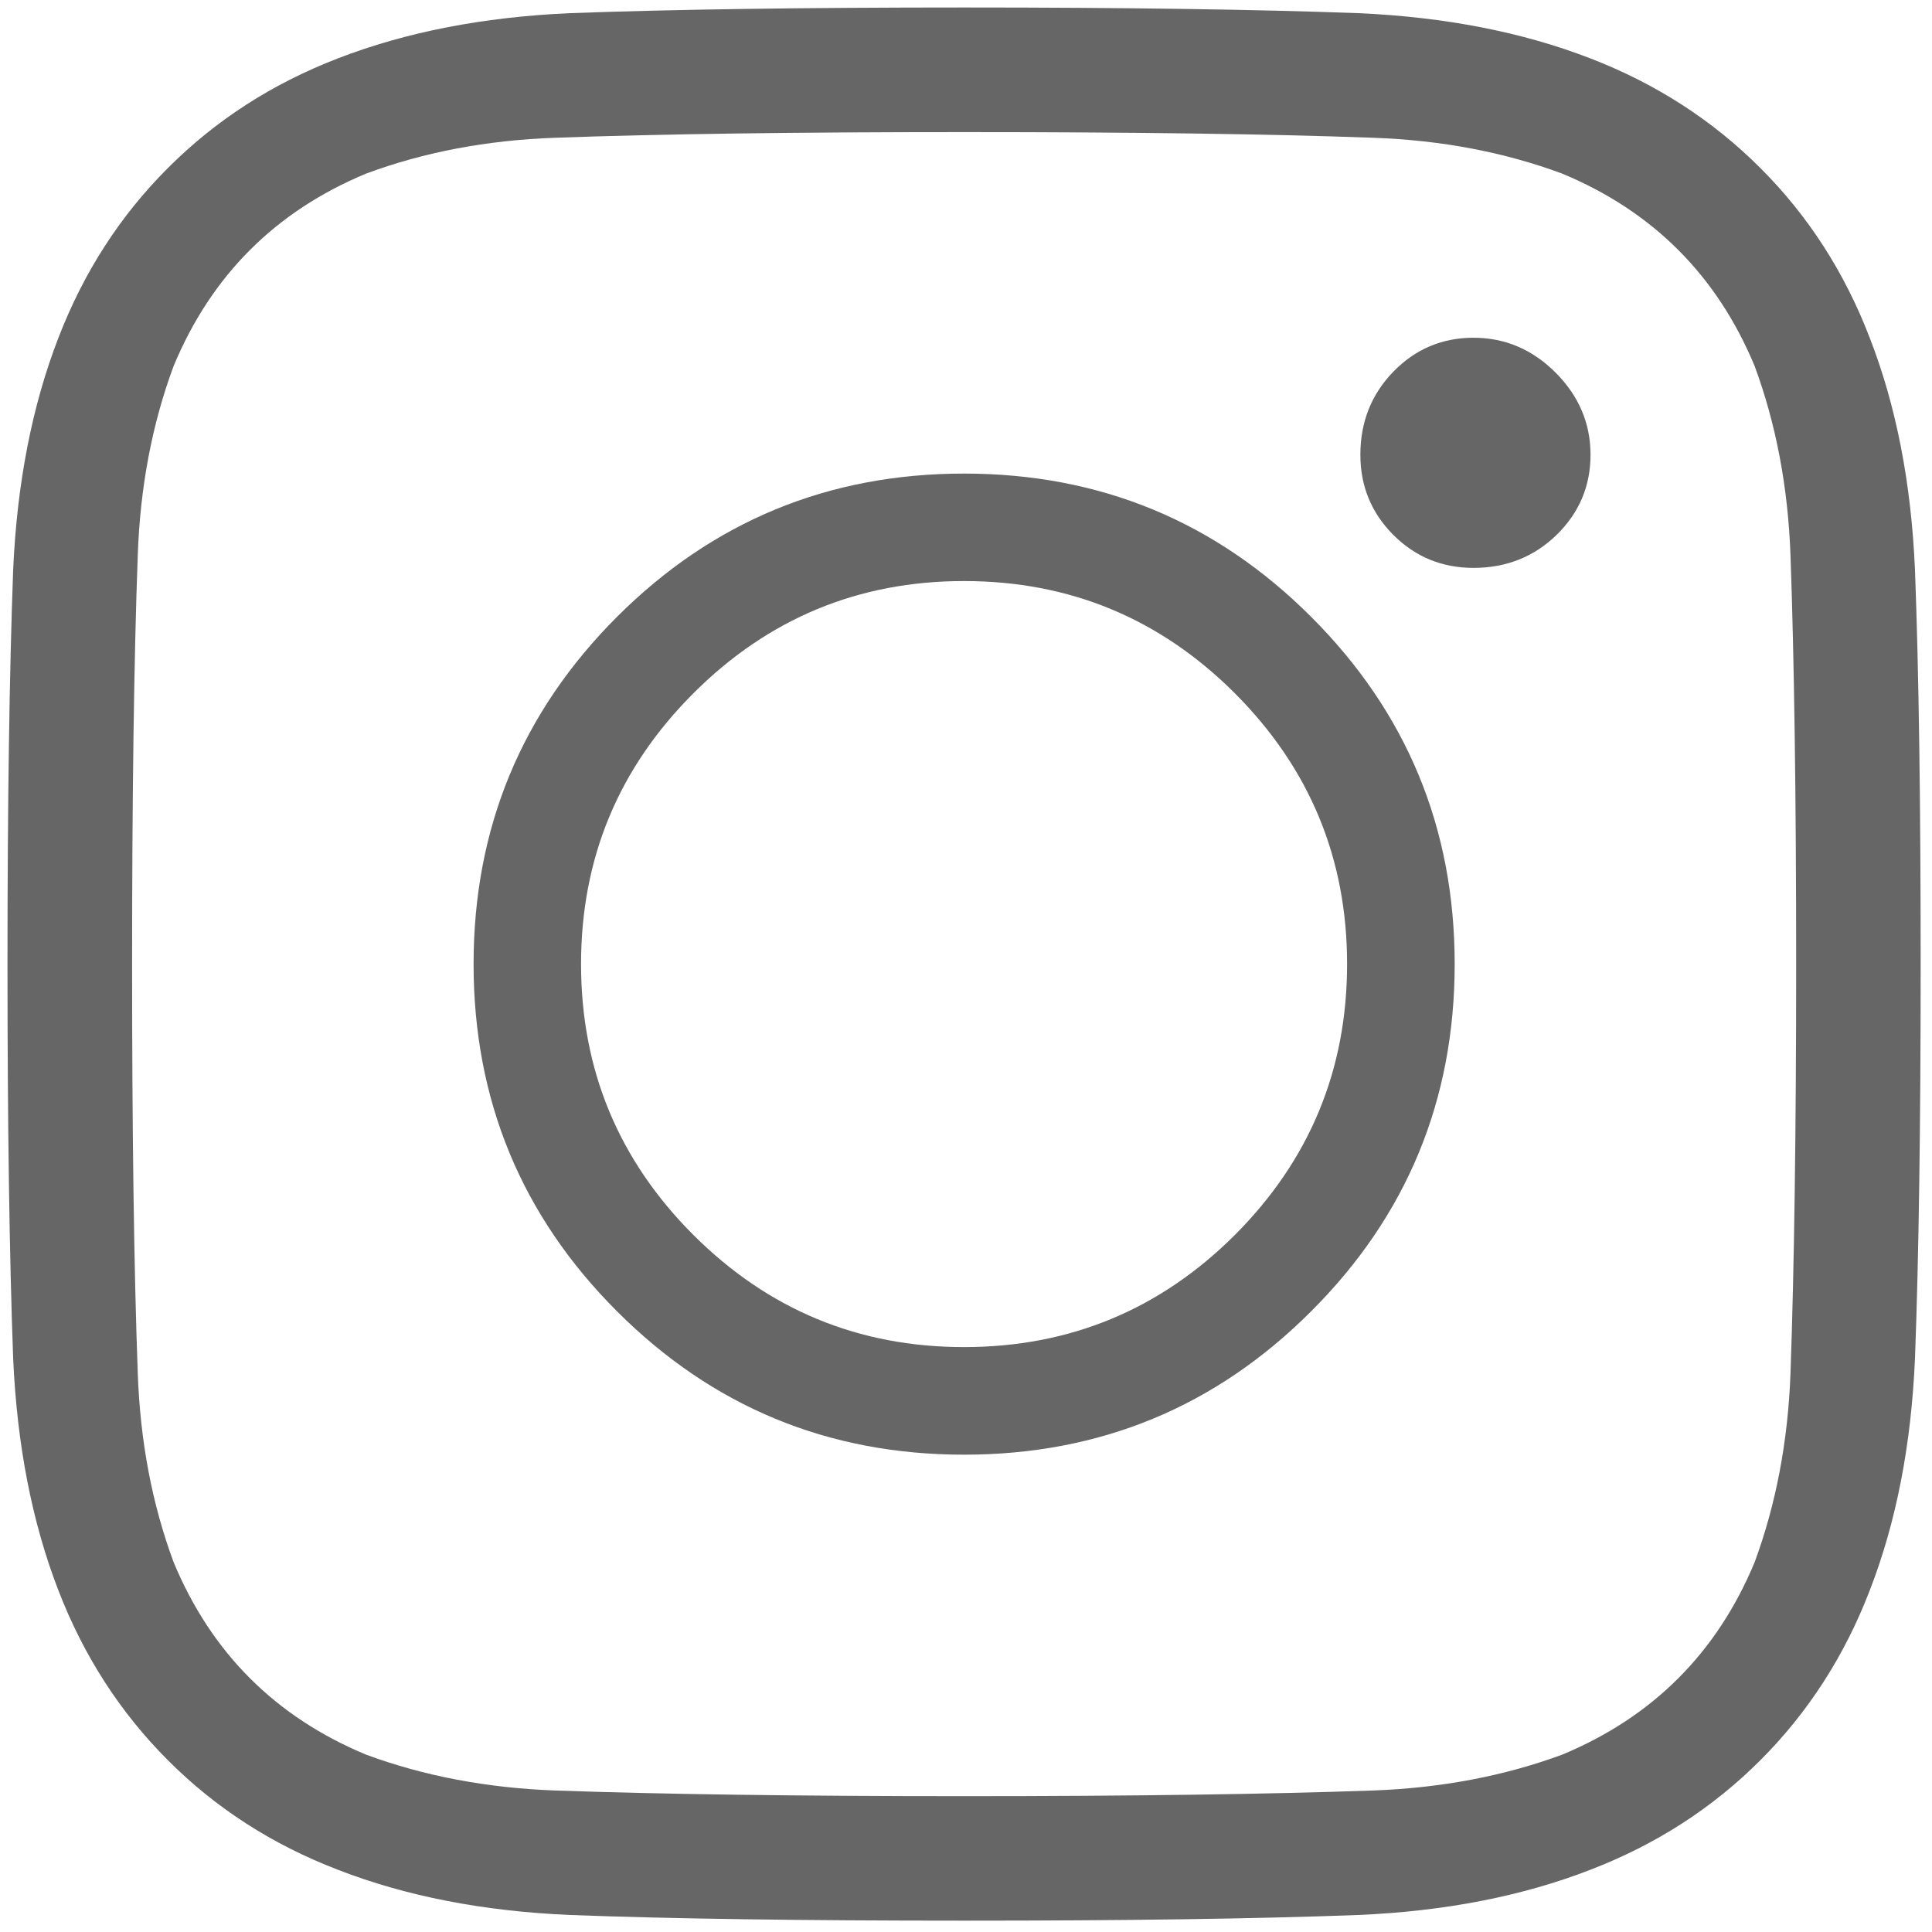
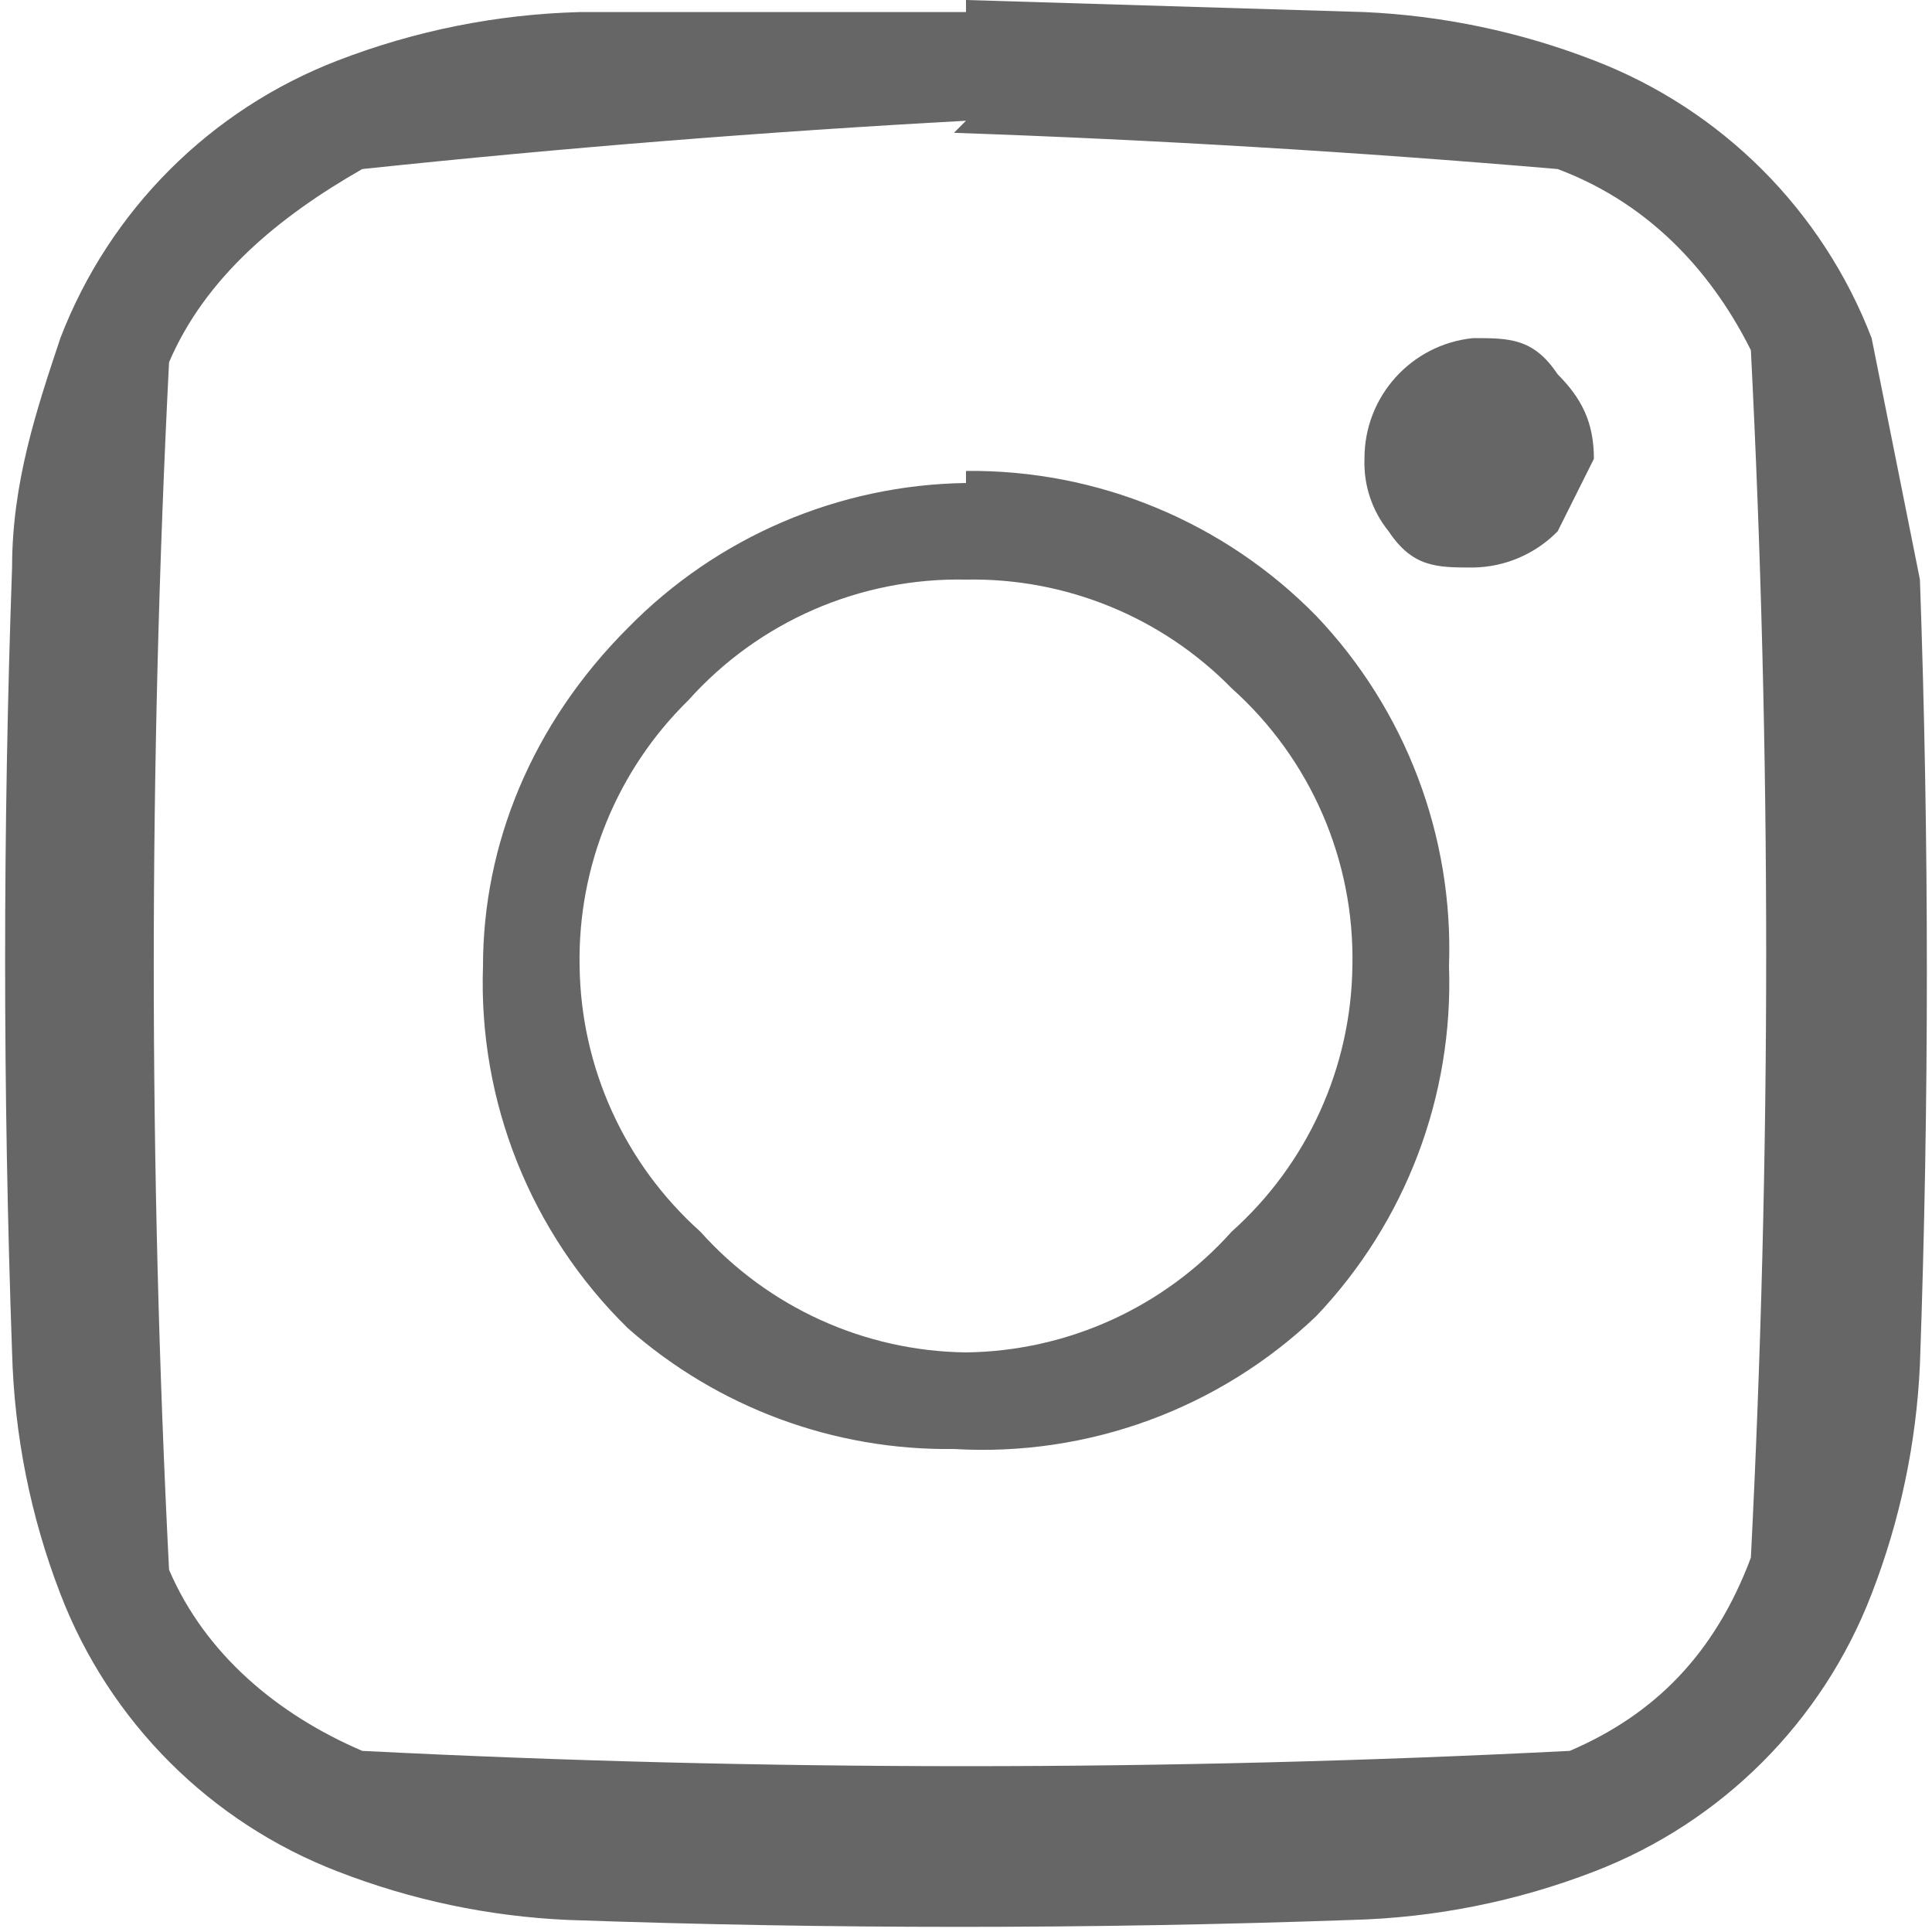
- <svg xmlns="http://www.w3.org/2000/svg" width="16" height="16" viewBox="0 0 16 16" fill="none">
-   <path d="M7.984 0.062C9.318 0.062 10.406 0.078 11.25 0.109C11.969 0.141 12.609 0.266 13.172 0.484C13.713 0.693 14.182 0.995 14.578 1.391C14.974 1.786 15.276 2.255 15.484 2.797C15.703 3.359 15.828 4 15.859 4.719C15.891 5.562 15.906 6.651 15.906 7.984C15.906 9.318 15.891 10.406 15.859 11.25C15.828 11.969 15.703 12.609 15.484 13.172C15.276 13.713 14.974 14.182 14.578 14.578C14.182 14.974 13.713 15.276 13.172 15.484C12.609 15.703 11.969 15.828 11.25 15.859C10.406 15.891 9.318 15.906 7.984 15.906C6.651 15.906 5.562 15.891 4.719 15.859C4 15.828 3.359 15.703 2.797 15.484C2.255 15.276 1.786 14.974 1.391 14.578C0.995 14.182 0.693 13.713 0.484 13.172C0.266 12.609 0.141 11.969 0.109 11.25C0.078 10.406 0.062 9.318 0.062 7.984C0.062 6.651 0.078 5.562 0.109 4.719C0.141 4 0.266 3.359 0.484 2.797C0.693 2.255 0.995 1.786 1.391 1.391C1.786 0.995 2.255 0.693 2.797 0.484C3.359 0.266 4 0.141 4.719 0.109C5.562 0.078 6.651 0.062 7.984 0.062ZM7.984 1.094C6.599 1.094 5.469 1.109 4.594 1.141C4.031 1.161 3.51 1.26 3.031 1.438C2.281 1.75 1.75 2.281 1.438 3.031C1.26 3.51 1.161 4.031 1.141 4.594C1.109 5.469 1.094 6.599 1.094 7.984C1.094 9.37 1.109 10.5 1.141 11.375C1.161 11.938 1.26 12.458 1.438 12.938C1.75 13.688 2.281 14.219 3.031 14.531C3.51 14.708 4.031 14.807 4.594 14.828C5.469 14.859 6.599 14.875 7.984 14.875C9.37 14.875 10.5 14.859 11.375 14.828C11.938 14.807 12.458 14.708 12.938 14.531C13.688 14.219 14.219 13.688 14.531 12.938C14.708 12.458 14.807 11.938 14.828 11.375C14.859 10.5 14.875 9.37 14.875 7.984C14.875 6.599 14.859 5.469 14.828 4.594C14.807 4.031 14.708 3.51 14.531 3.031C14.219 2.281 13.688 1.75 12.938 1.438C12.458 1.26 11.938 1.161 11.375 1.141C10.5 1.109 9.37 1.094 7.984 1.094ZM7.984 11.156C8.859 11.156 9.607 10.846 10.227 10.227C10.846 9.607 11.156 8.859 11.156 7.984C11.156 7.109 10.846 6.362 10.227 5.742C9.607 5.122 8.859 4.812 7.984 4.812C7.109 4.812 6.362 5.122 5.742 5.742C5.122 6.362 4.812 7.109 4.812 7.984C4.812 8.859 5.122 9.607 5.742 10.227C6.362 10.846 7.109 11.156 7.984 11.156ZM7.984 3.922C9.109 3.922 10.068 4.318 10.859 5.109C11.651 5.901 12.047 6.859 12.047 7.984C12.047 9.109 11.651 10.068 10.859 10.859C10.068 11.651 9.109 12.047 7.984 12.047C6.859 12.047 5.901 11.651 5.109 10.859C4.318 10.068 3.922 9.109 3.922 7.984C3.922 6.859 4.318 5.901 5.109 5.109C5.901 4.318 6.859 3.922 7.984 3.922ZM13.172 3.766C13.172 4.026 13.078 4.247 12.891 4.43C12.703 4.612 12.474 4.703 12.203 4.703C11.943 4.703 11.721 4.612 11.539 4.43C11.357 4.247 11.266 4.026 11.266 3.766C11.266 3.495 11.357 3.266 11.539 3.078C11.721 2.891 11.943 2.797 12.203 2.797C12.463 2.797 12.69 2.893 12.883 3.086C13.075 3.279 13.172 3.505 13.172 3.766Z" fill="#666666" />
+ <svg xmlns="http://www.w3.org/2000/svg" width="16" height="16" fill="none">
+   <defs />
+   <path fill="#666" d="M8 0l3.3.1a6 6 0 011.9.4 4 4 0 012.3 2.3l.4 2a91.9 91.9 0 010 6.5 6 6 0 01-.4 1.9 4 4 0 01-2.3 2.3 6 6 0 01-2 .4 91.9 91.9 0 01-6.5 0 6 6 0 01-1.9-.4 4 4 0 01-2.3-2.3 6 6 0 01-.4-2 91.7 91.7 0 010-6.5c0-.7.2-1.3.4-1.9A4 4 0 012.8.5a6 6 0 012-.4H8zm0 1a98.8 98.8 0 00-5 .4c-.7.4-1.3.9-1.6 1.6a98.8 98.8 0 000 10c.3.7.9 1.2 1.6 1.5a98.7 98.7 0 0010 0c.7-.3 1.2-.8 1.5-1.6a98.7 98.7 0 000-10c-.3-.6-.8-1.2-1.6-1.5a98.8 98.8 0 00-5-.3zm0 10.2a3 3 0 002.2-1 3 3 0 001-2.2 3 3 0 00-1-2.3A3 3 0 008 4.8a3 3 0 00-2.3 1A3 3 0 004.8 8a3 3 0 001 2.2 3 3 0 002.2 1zm0-7.3a4 4 0 012.9 1.2A4 4 0 0112 8a4 4 0 01-1.1 2.9 4 4 0 01-3 1.1A4 4 0 015.2 11a4 4 0 01-1.2-3c0-1 .4-2 1.2-2.8A4 4 0 018 4zm5.2-.1l-.3.6a1 1 0 01-.7.3c-.3 0-.5 0-.7-.3a.9.9 0 01-.2-.6 1 1 0 01.9-1c.3 0 .5 0 .7.3.2.2.3.4.3.7z" />
</svg>
